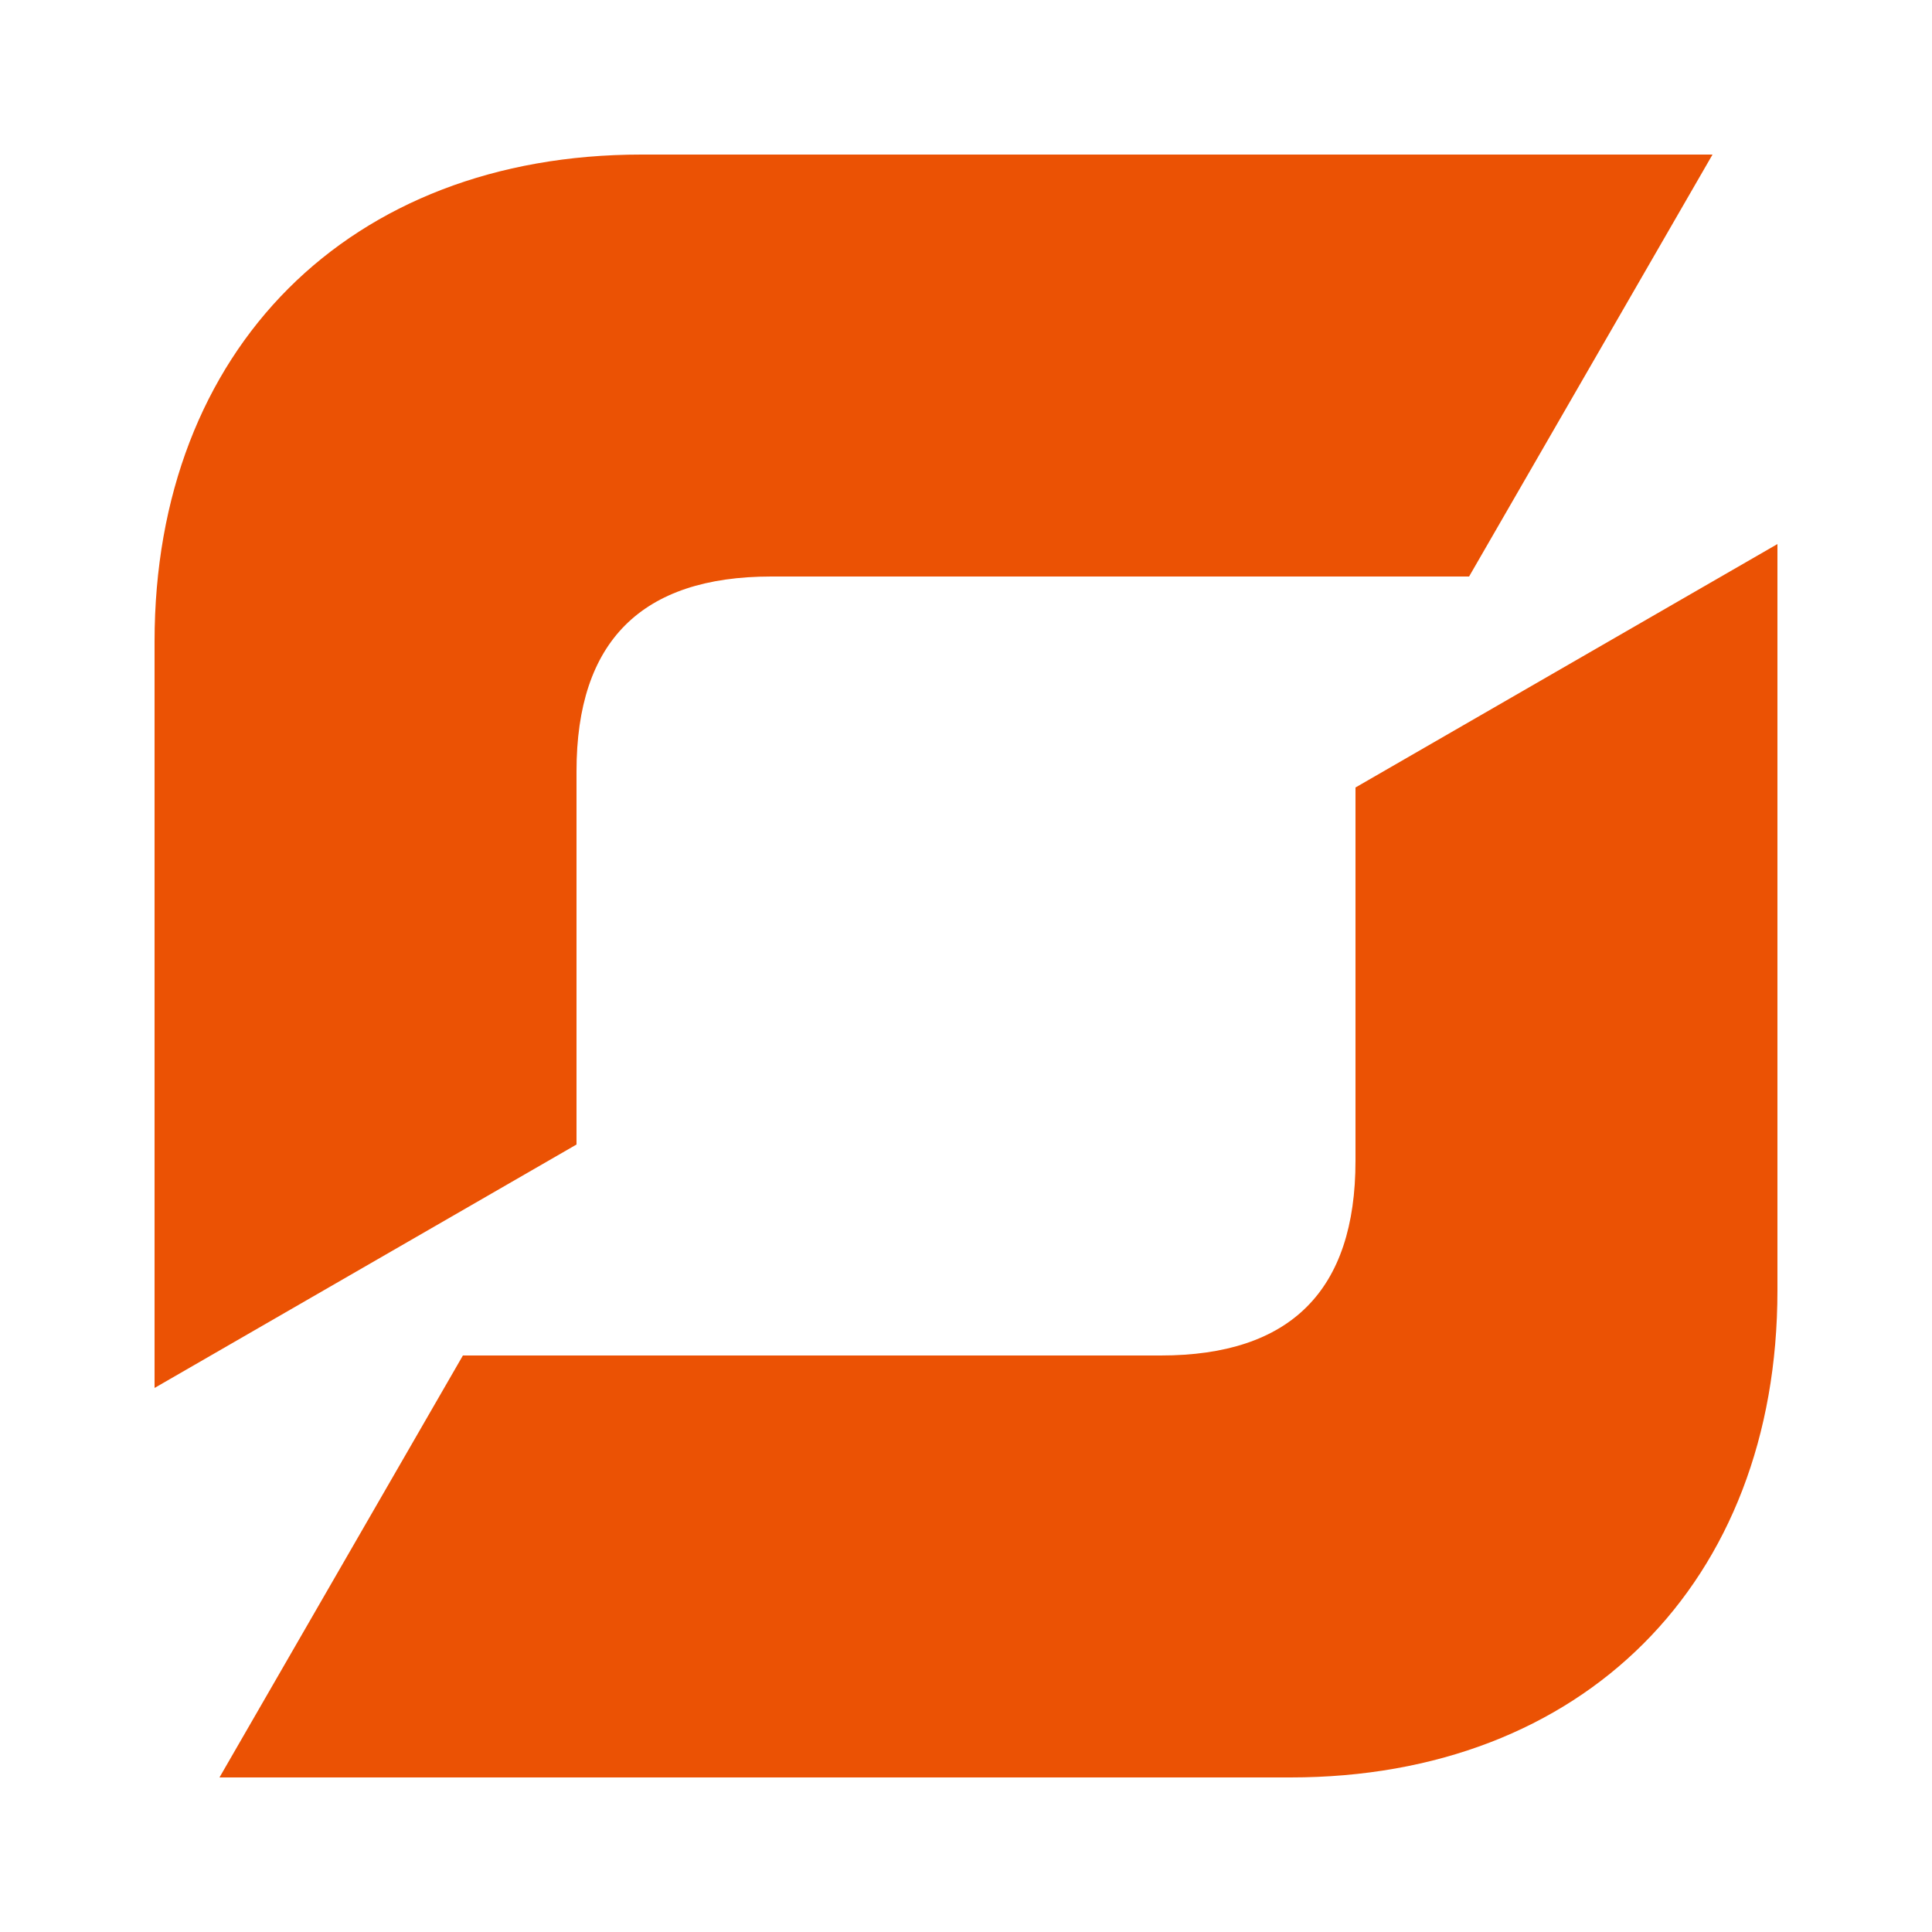
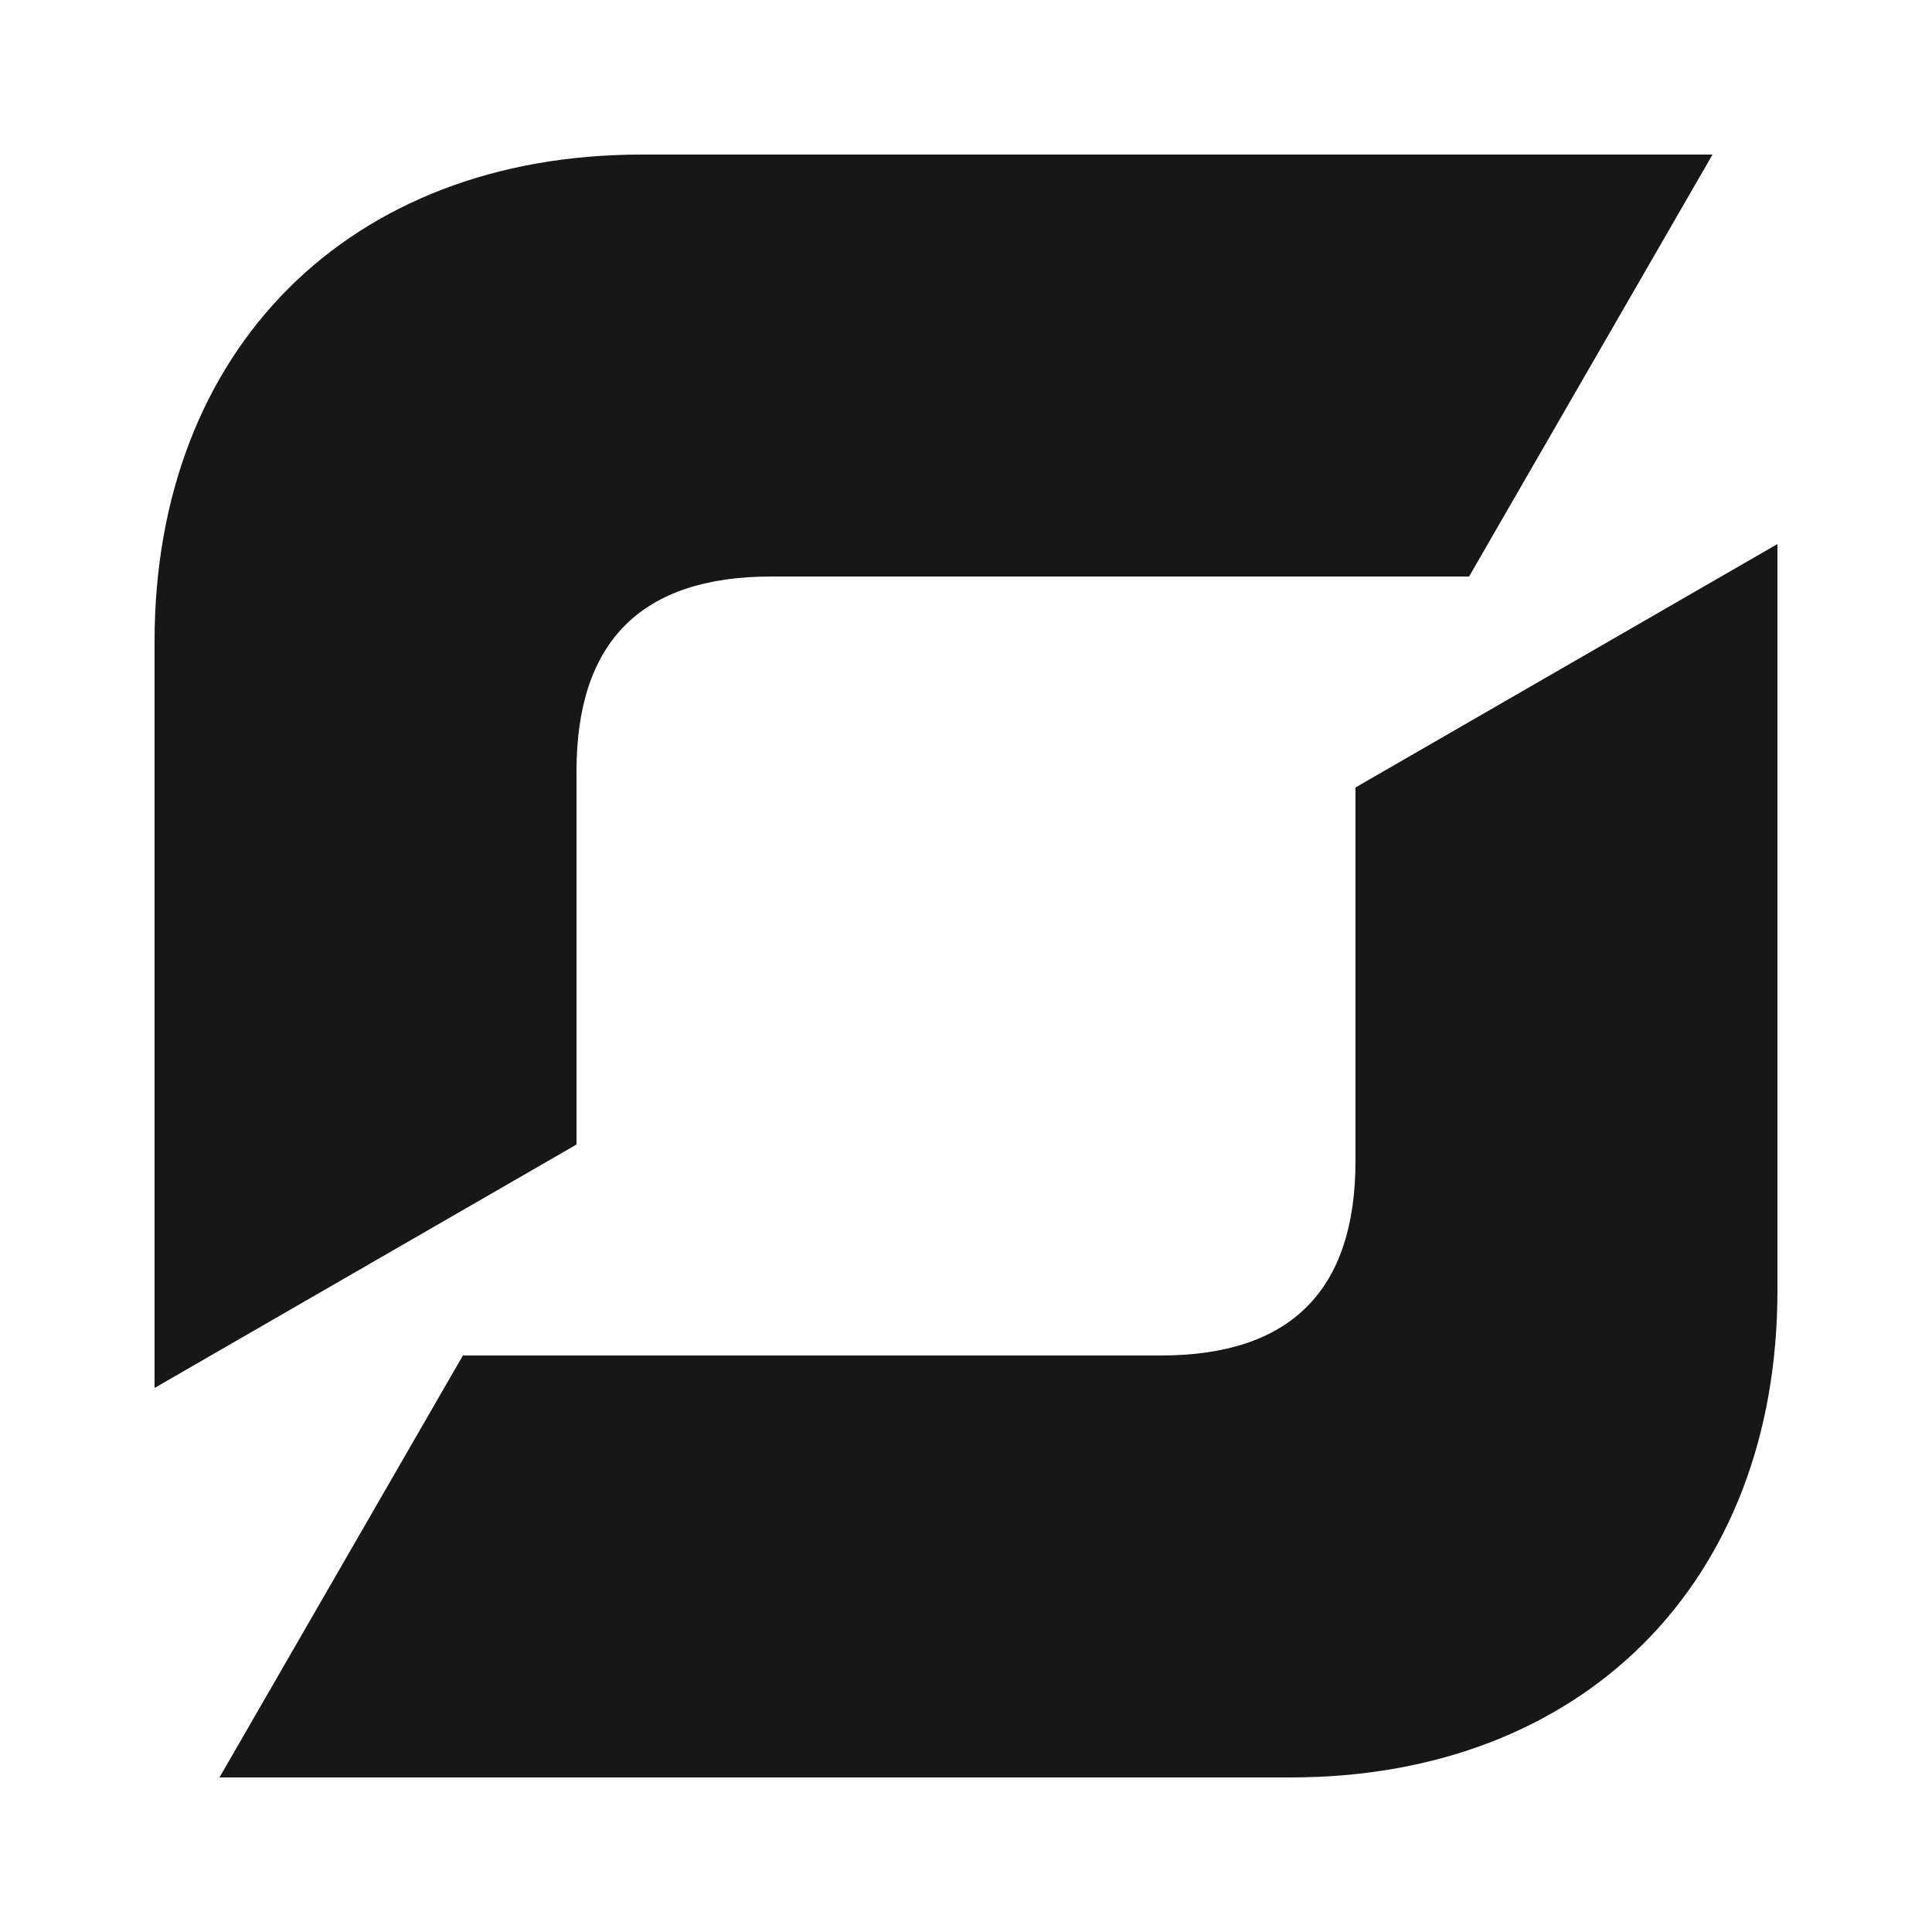
<svg xmlns="http://www.w3.org/2000/svg" viewBox="0 0 100 100">
-   <path fill="#eb5204" transform="translate(8 8) scale(0.84)" d="M30 0H96L81 26H38C30 26 26 30 26 38V61L0 76V30C0 12 12 0 30 0Z M70 100H4L19 74H62C70 74 74 70 74 62V39L100 24V70C100 88 88 100 70 100Z" />
+   <path fill="#171717" transform="translate(8 8) scale(0.84)" d="M30 0H96L81 26H38C30 26 26 30 26 38V61L0 76V30C0 12 12 0 30 0Z M70 100H4L19 74H62C70 74 74 70 74 62V39L100 24V70C100 88 88 100 70 100Z" />
</svg>
